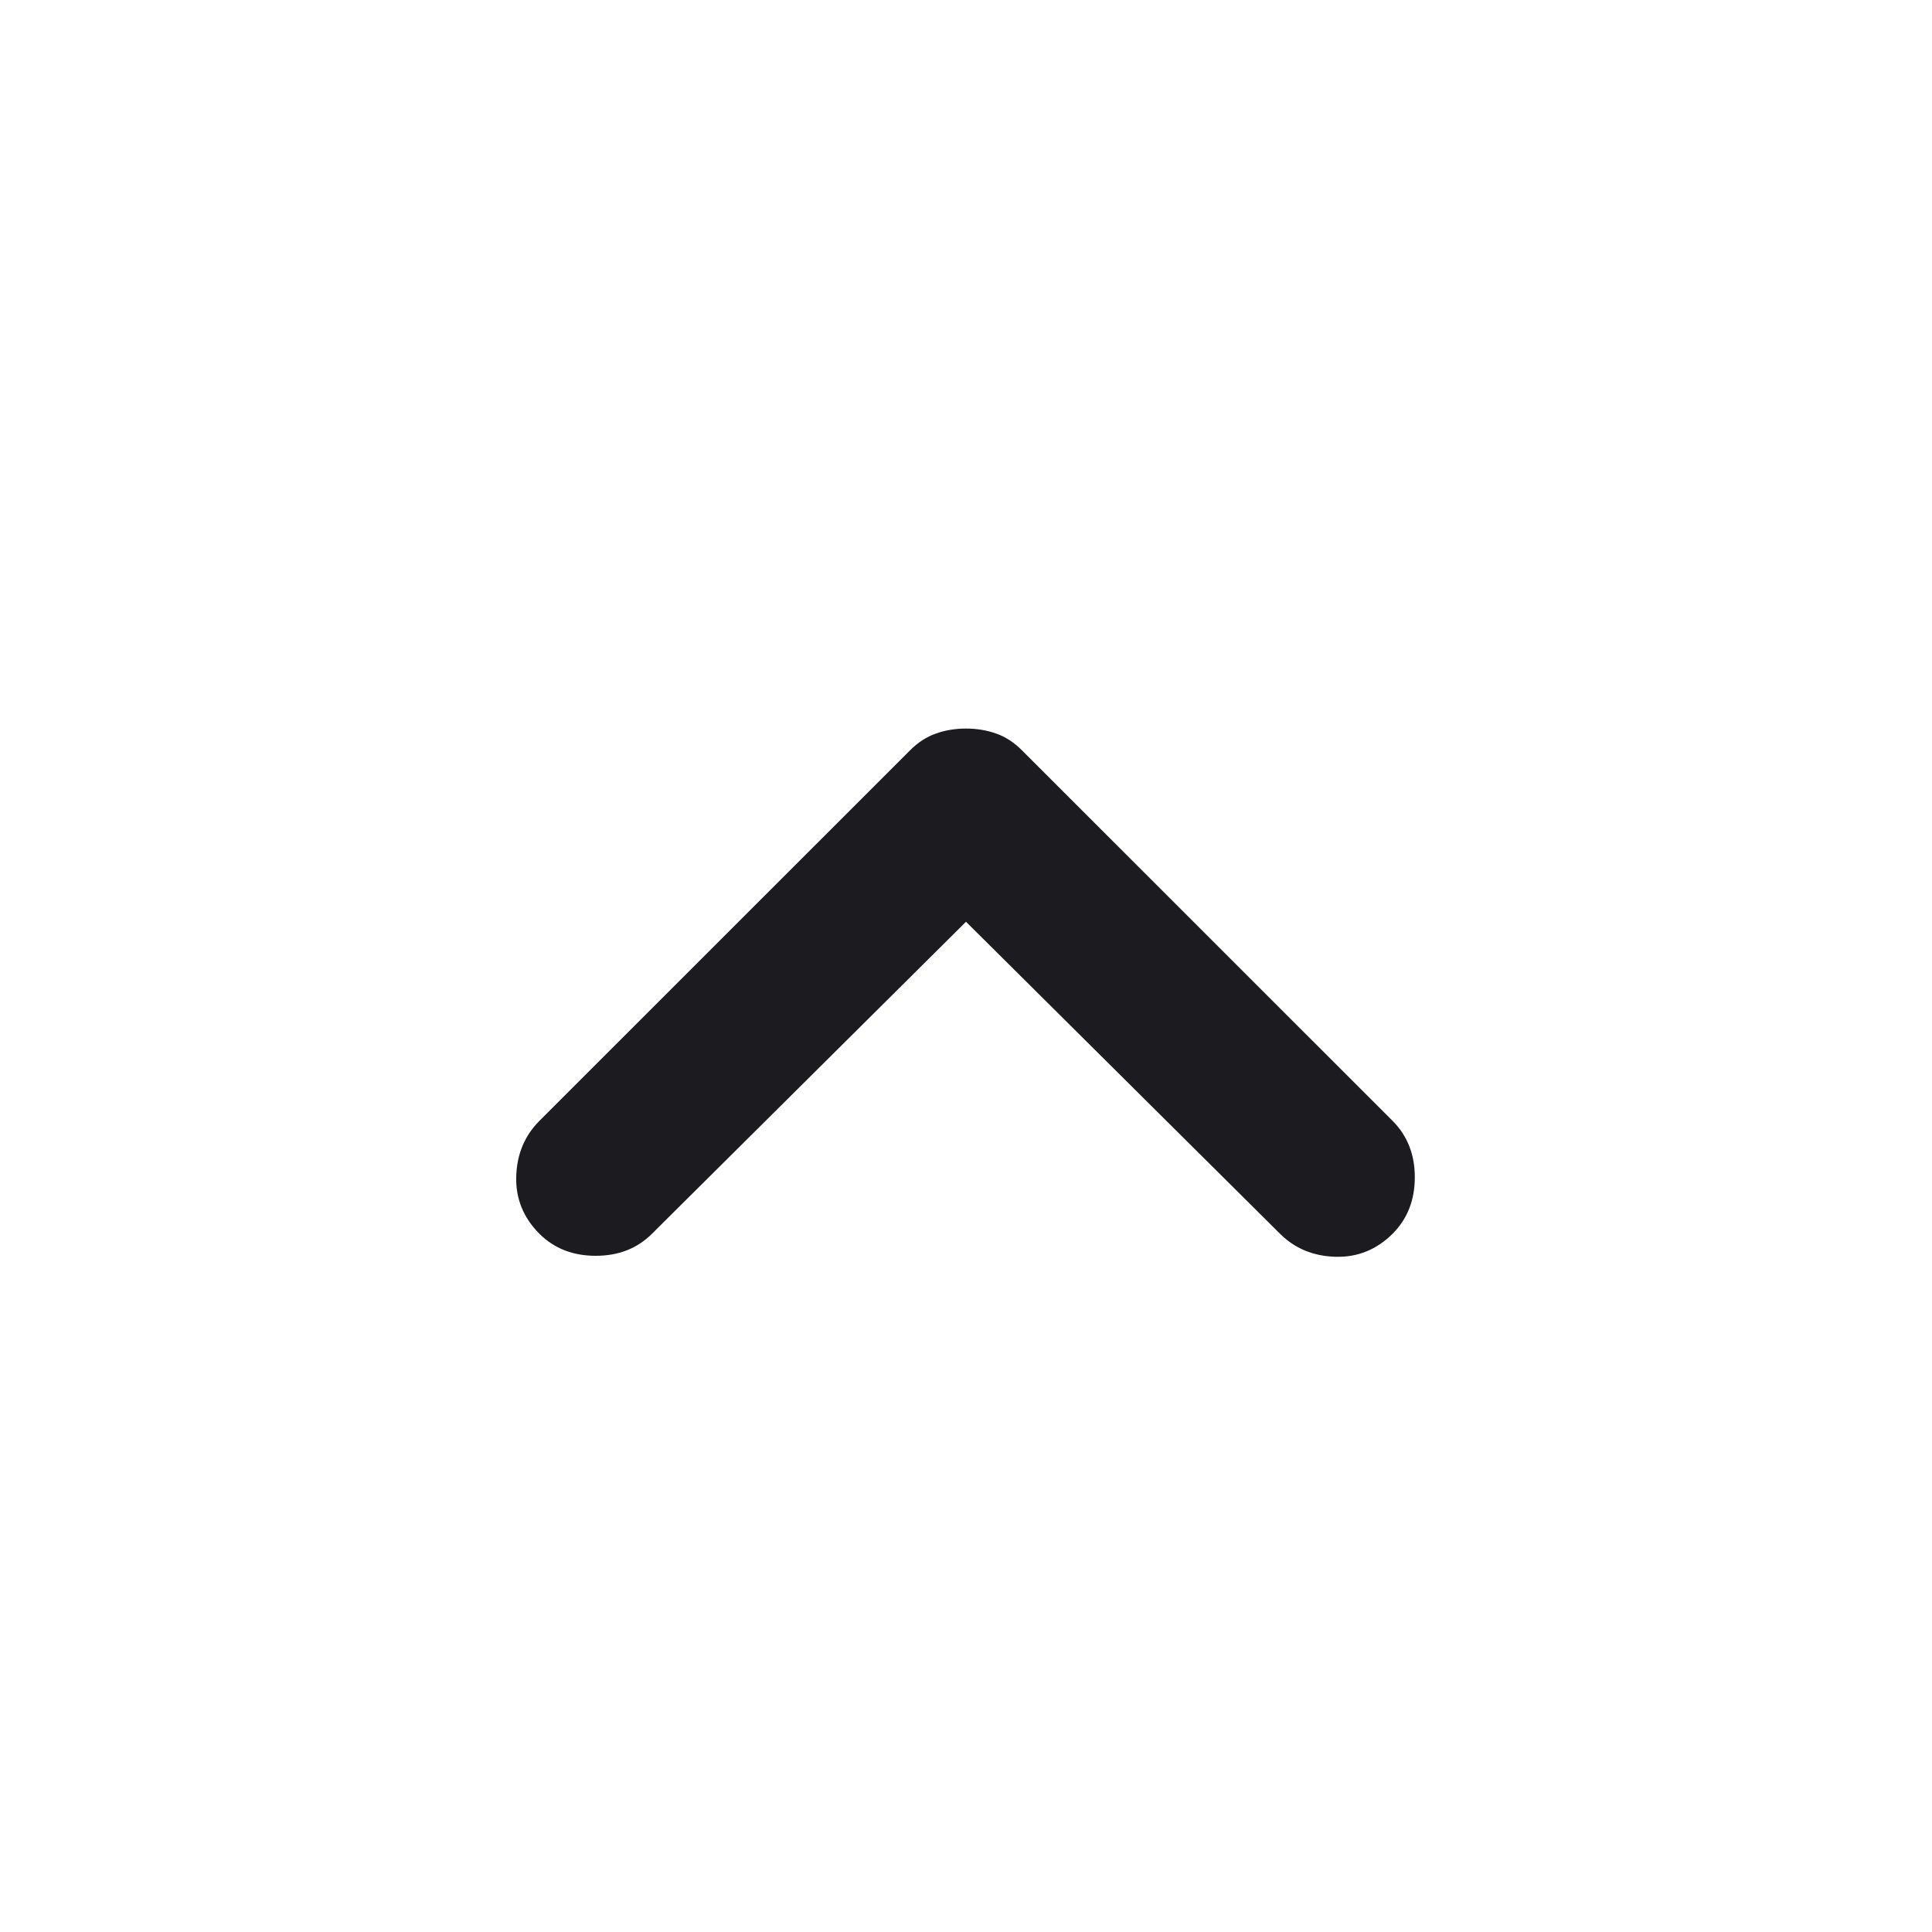
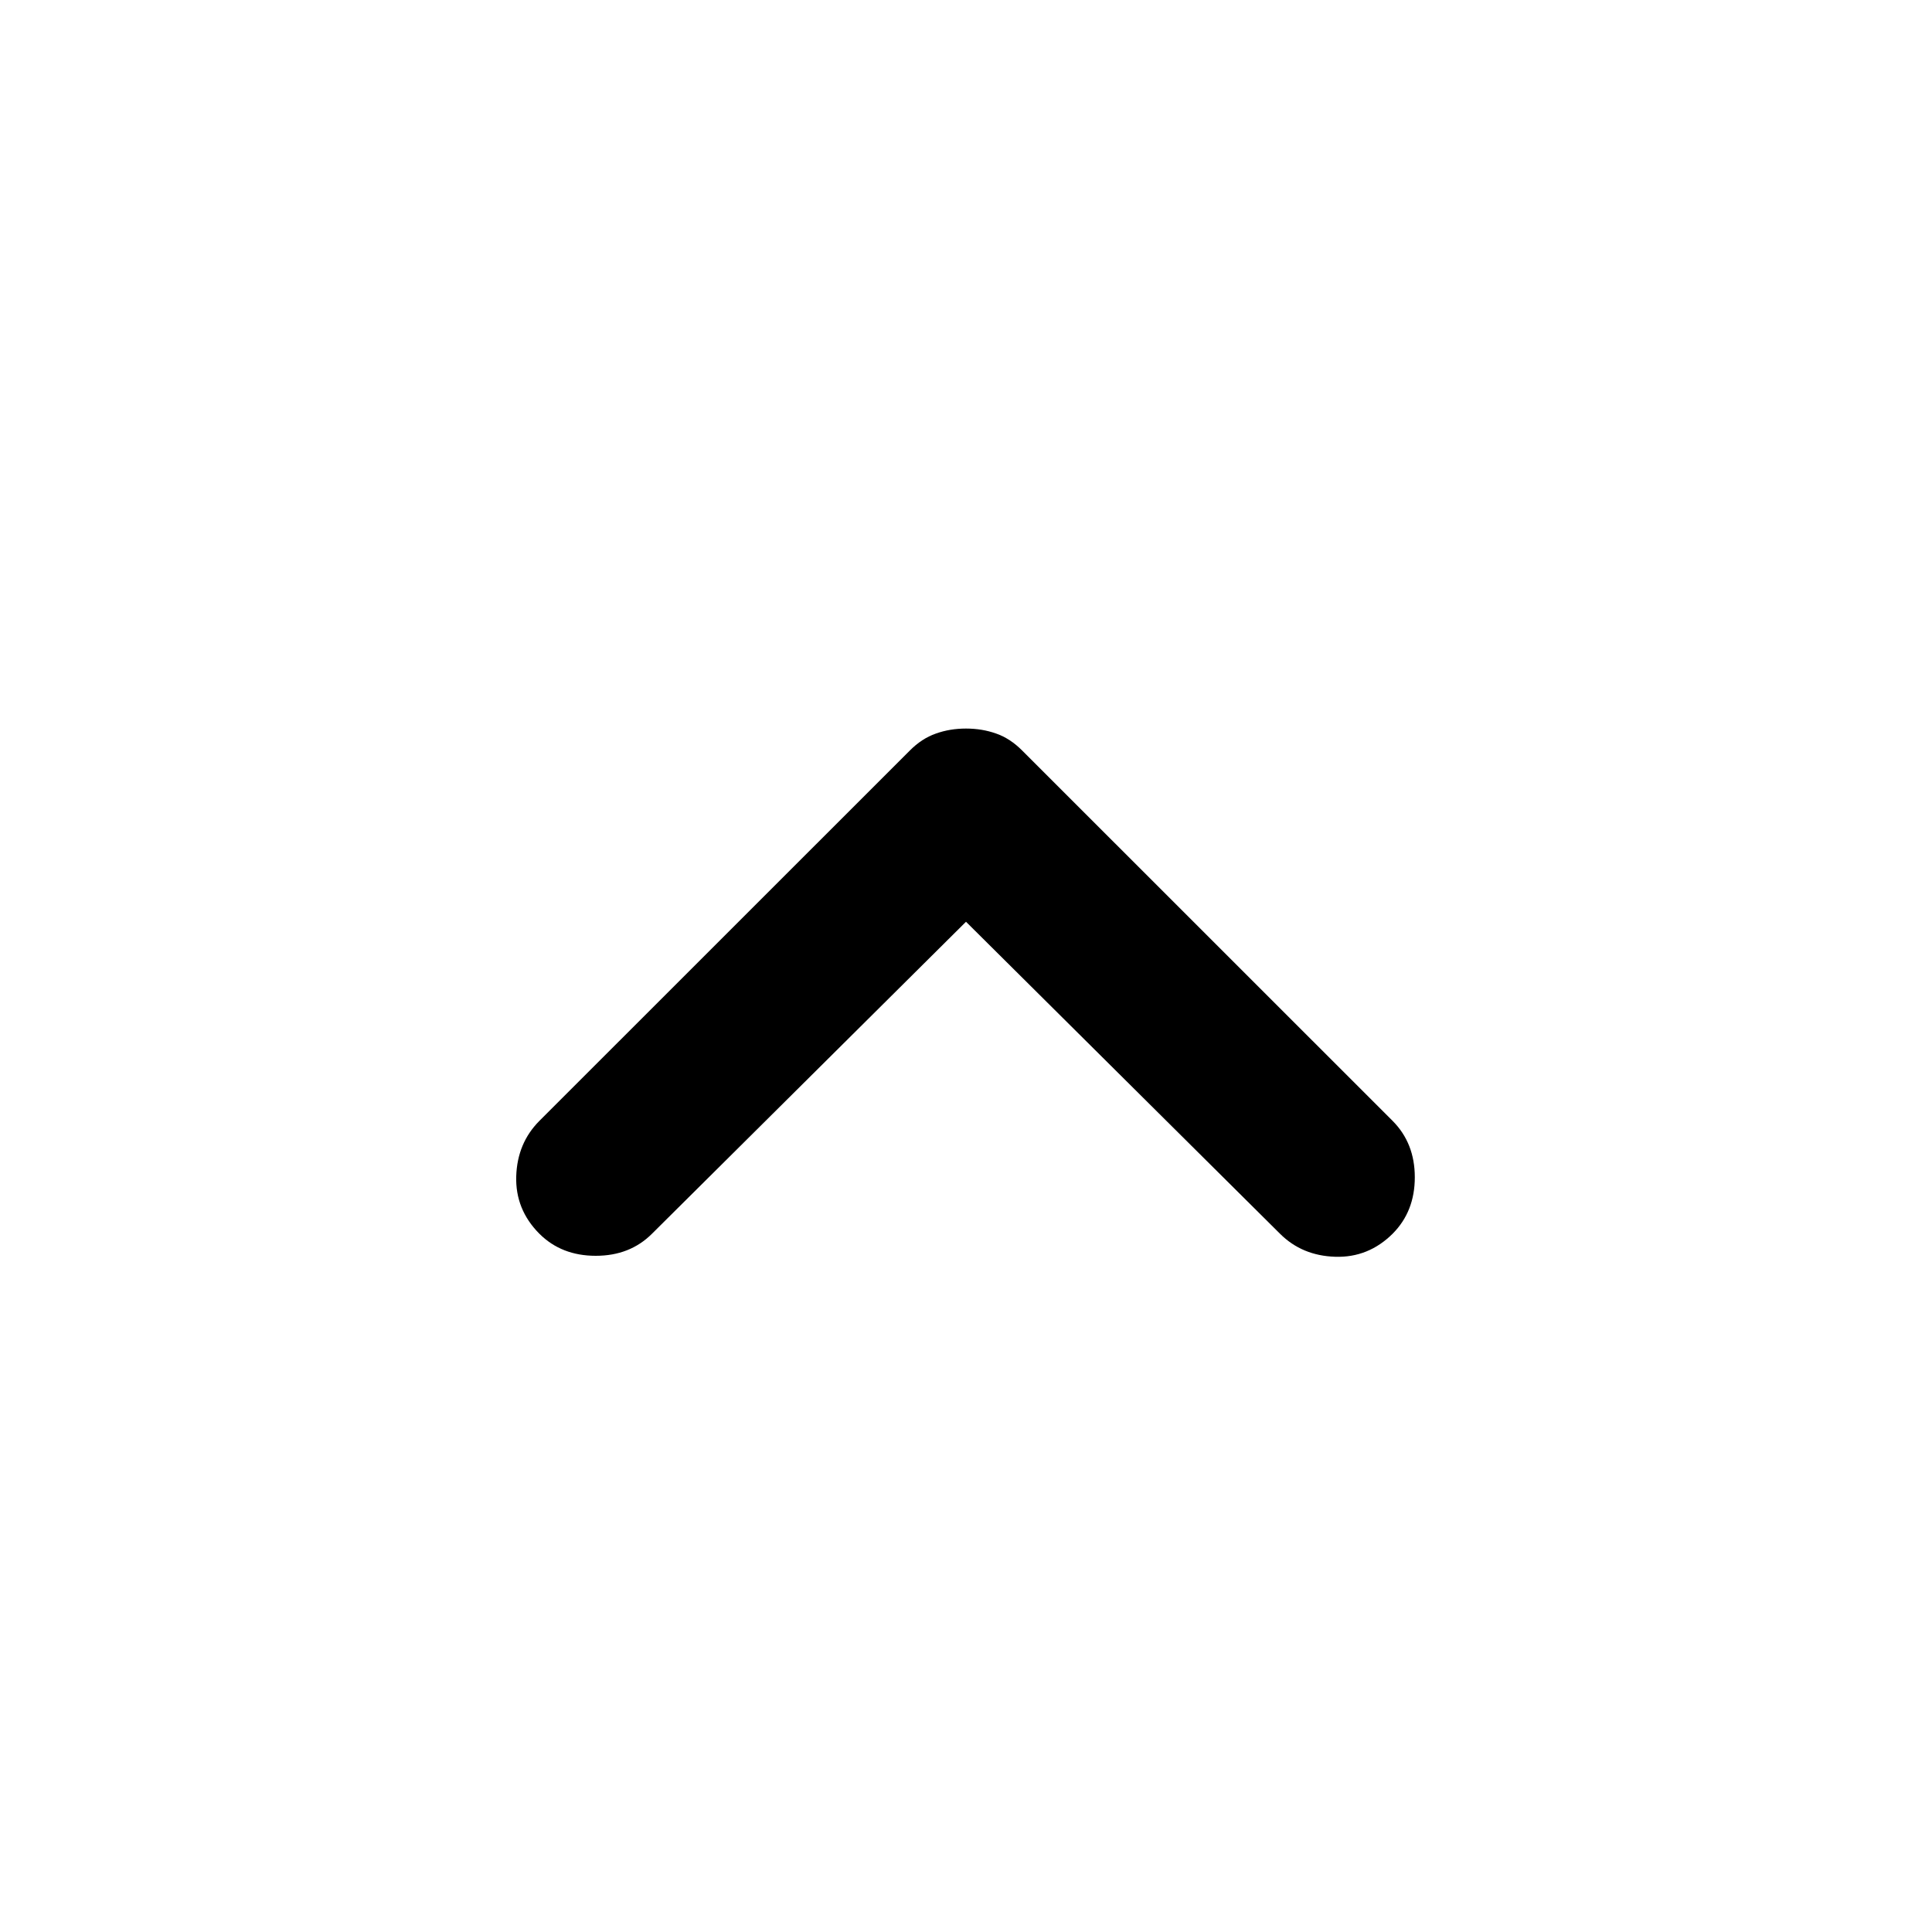
- <svg xmlns="http://www.w3.org/2000/svg" width="20" height="20" viewBox="0 0 20 20" fill="none">
+ <svg xmlns="http://www.w3.org/2000/svg" viewBox="0 0 20 20" fill="none">
  <mask id="mask0_576_102" style="mask-type:alpha" maskUnits="userSpaceOnUse" x="0" y="0" width="20" height="20">
    <rect width="20" height="20" transform="matrix(1 0 0 -1 0 20)" fill="#D9D9D9" />
  </mask>
  <g mask="url(#mask0_576_102)">
-     <path d="M10 7.542C9.889 7.542 9.785 7.559 9.688 7.594C9.59 7.628 9.5 7.687 9.417 7.771L5.583 11.604C5.431 11.757 5.351 11.948 5.344 12.177C5.337 12.406 5.417 12.604 5.583 12.771C5.736 12.924 5.931 13 6.167 13C6.403 13 6.597 12.924 6.75 12.771L10 9.542L13.25 12.771C13.403 12.924 13.594 13.003 13.823 13.01C14.052 13.017 14.25 12.937 14.417 12.771C14.569 12.618 14.646 12.424 14.646 12.187C14.646 11.951 14.569 11.757 14.417 11.604L10.583 7.771C10.5 7.687 10.41 7.628 10.313 7.594C10.215 7.559 10.111 7.542 10 7.542Z" fill="#1C1B1F" />
+     <path d="M10 7.542C9.889 7.542 9.785 7.559 9.688 7.594C9.59 7.628 9.5 7.687 9.417 7.771L5.583 11.604C5.431 11.757 5.351 11.948 5.344 12.177C5.337 12.406 5.417 12.604 5.583 12.771C5.736 12.924 5.931 13 6.167 13C6.403 13 6.597 12.924 6.75 12.771L10 9.542L13.25 12.771C13.403 12.924 13.594 13.003 13.823 13.01C14.052 13.017 14.25 12.937 14.417 12.771C14.569 12.618 14.646 12.424 14.646 12.187C14.646 11.951 14.569 11.757 14.417 11.604L10.583 7.771C10.5 7.687 10.41 7.628 10.313 7.594C10.215 7.559 10.111 7.542 10 7.542Z" fill="currentColor" />
  </g>
</svg>
